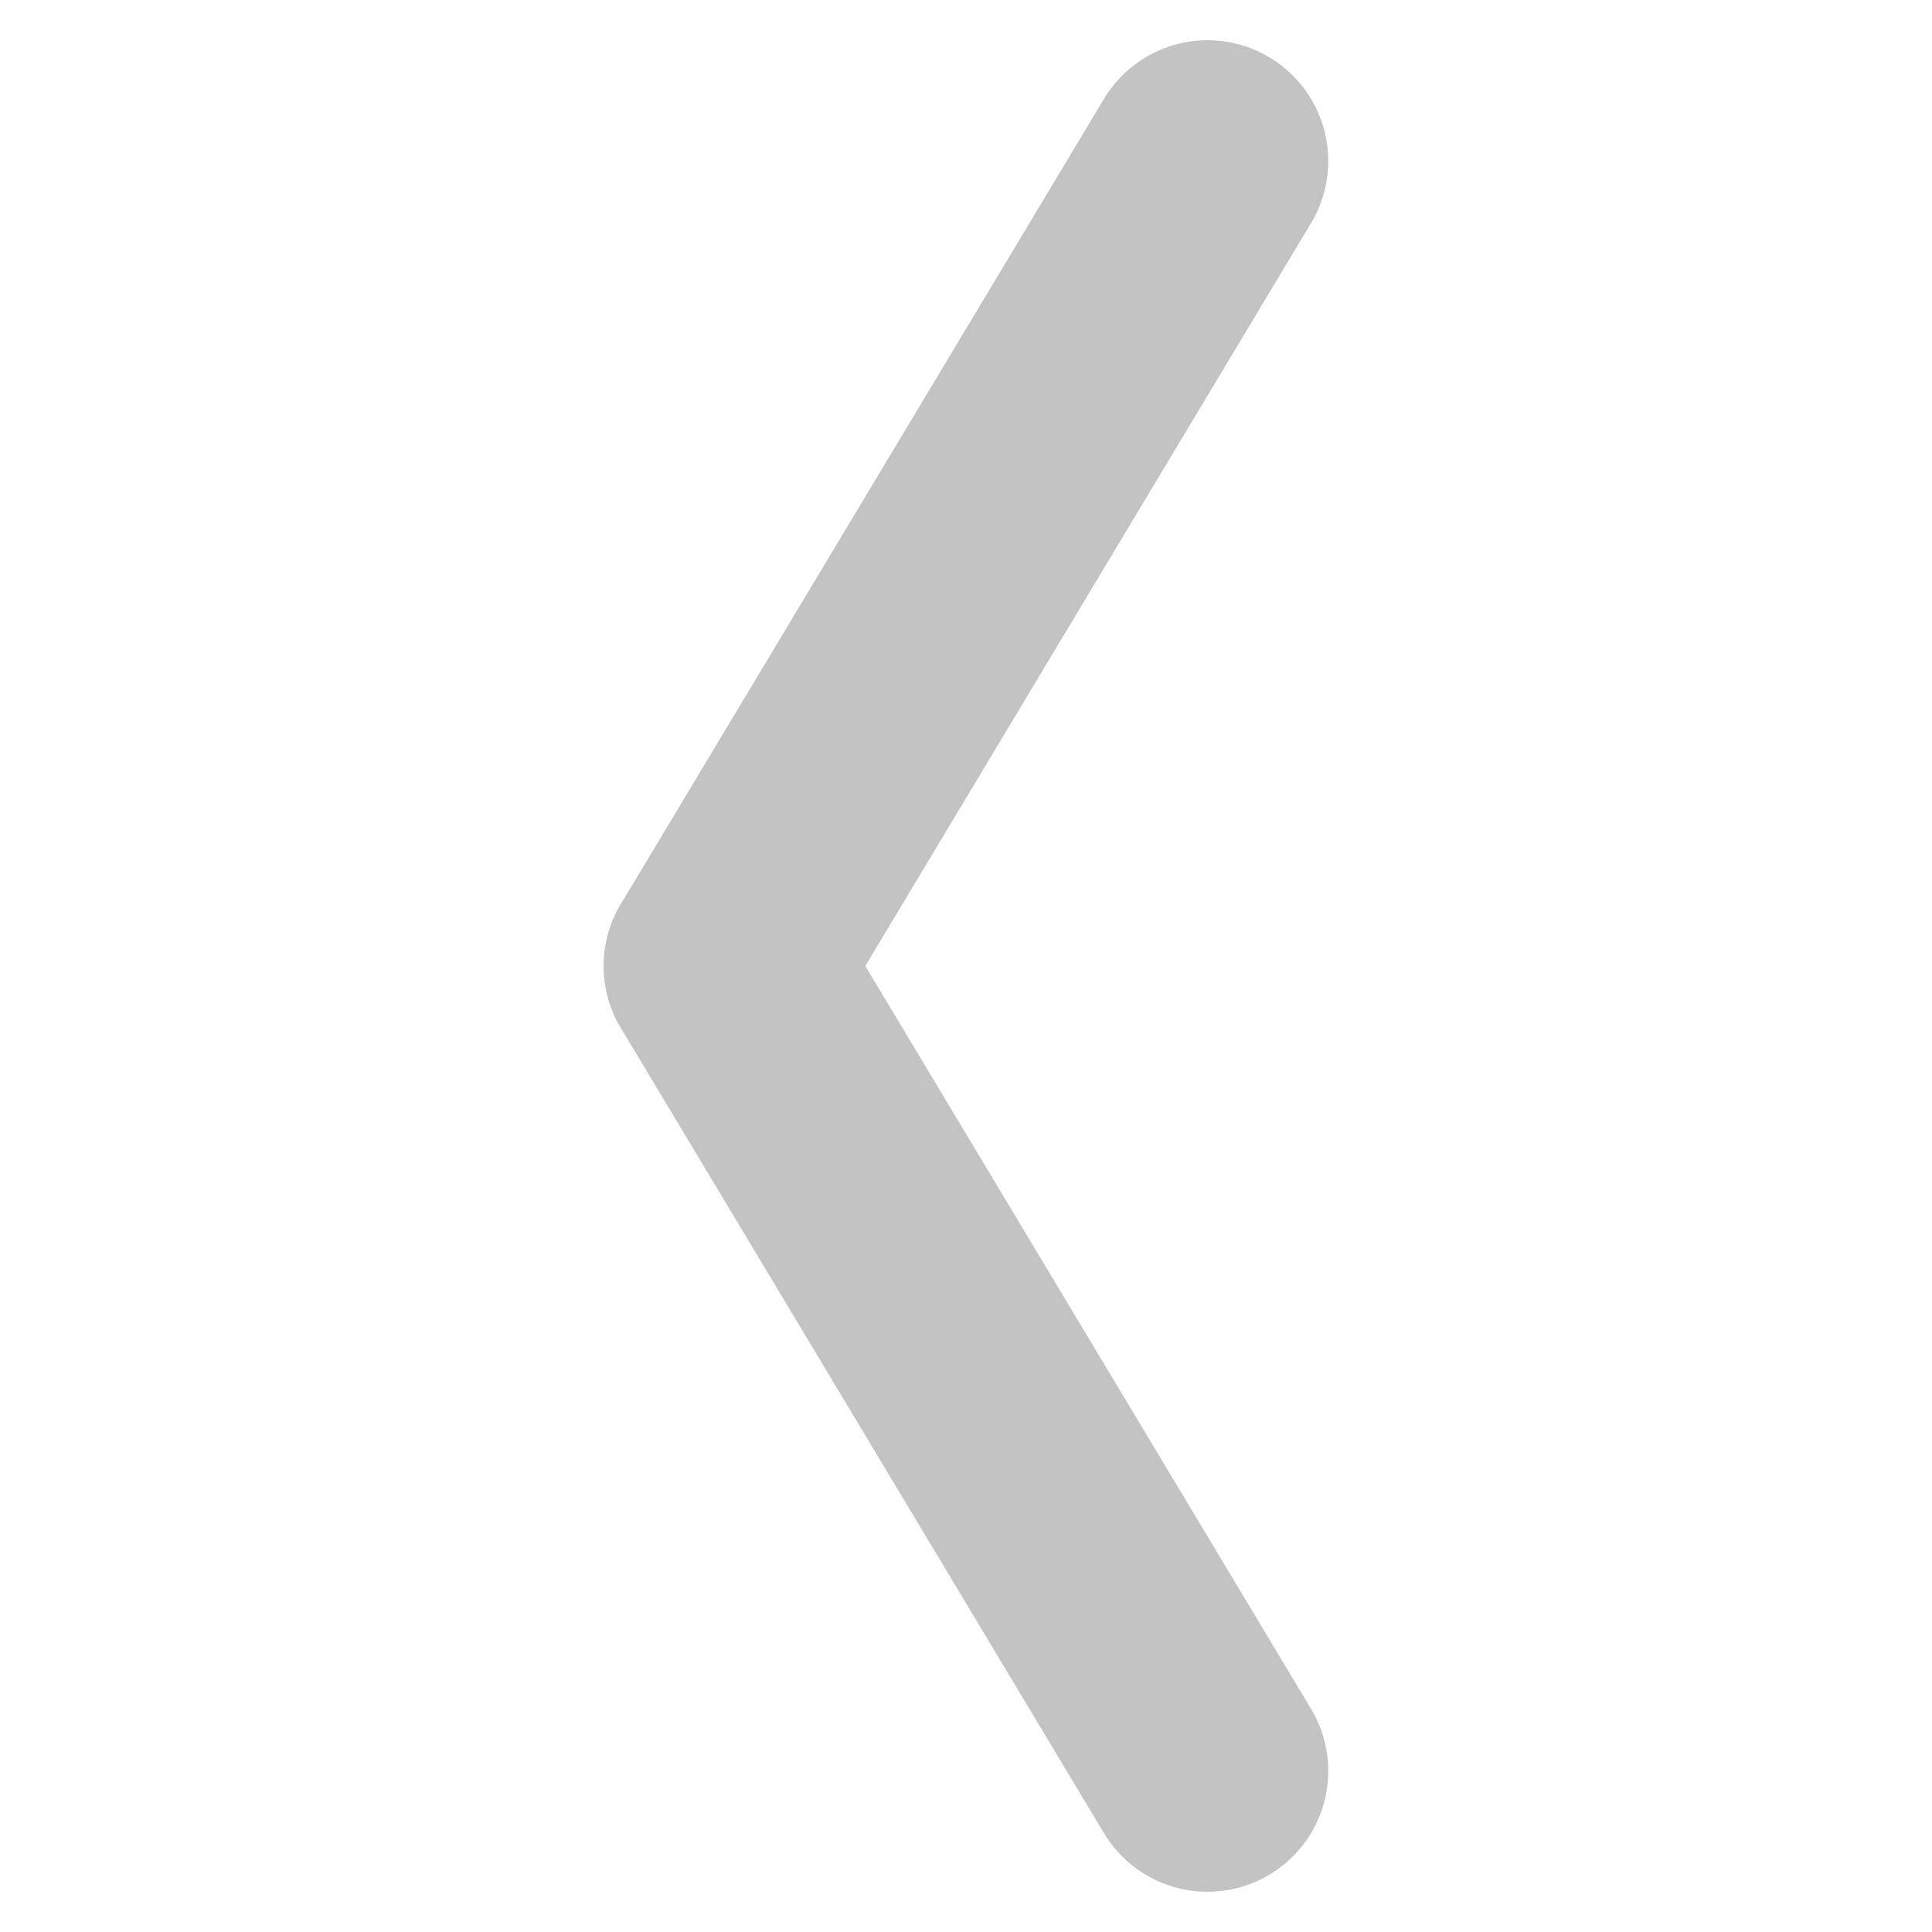
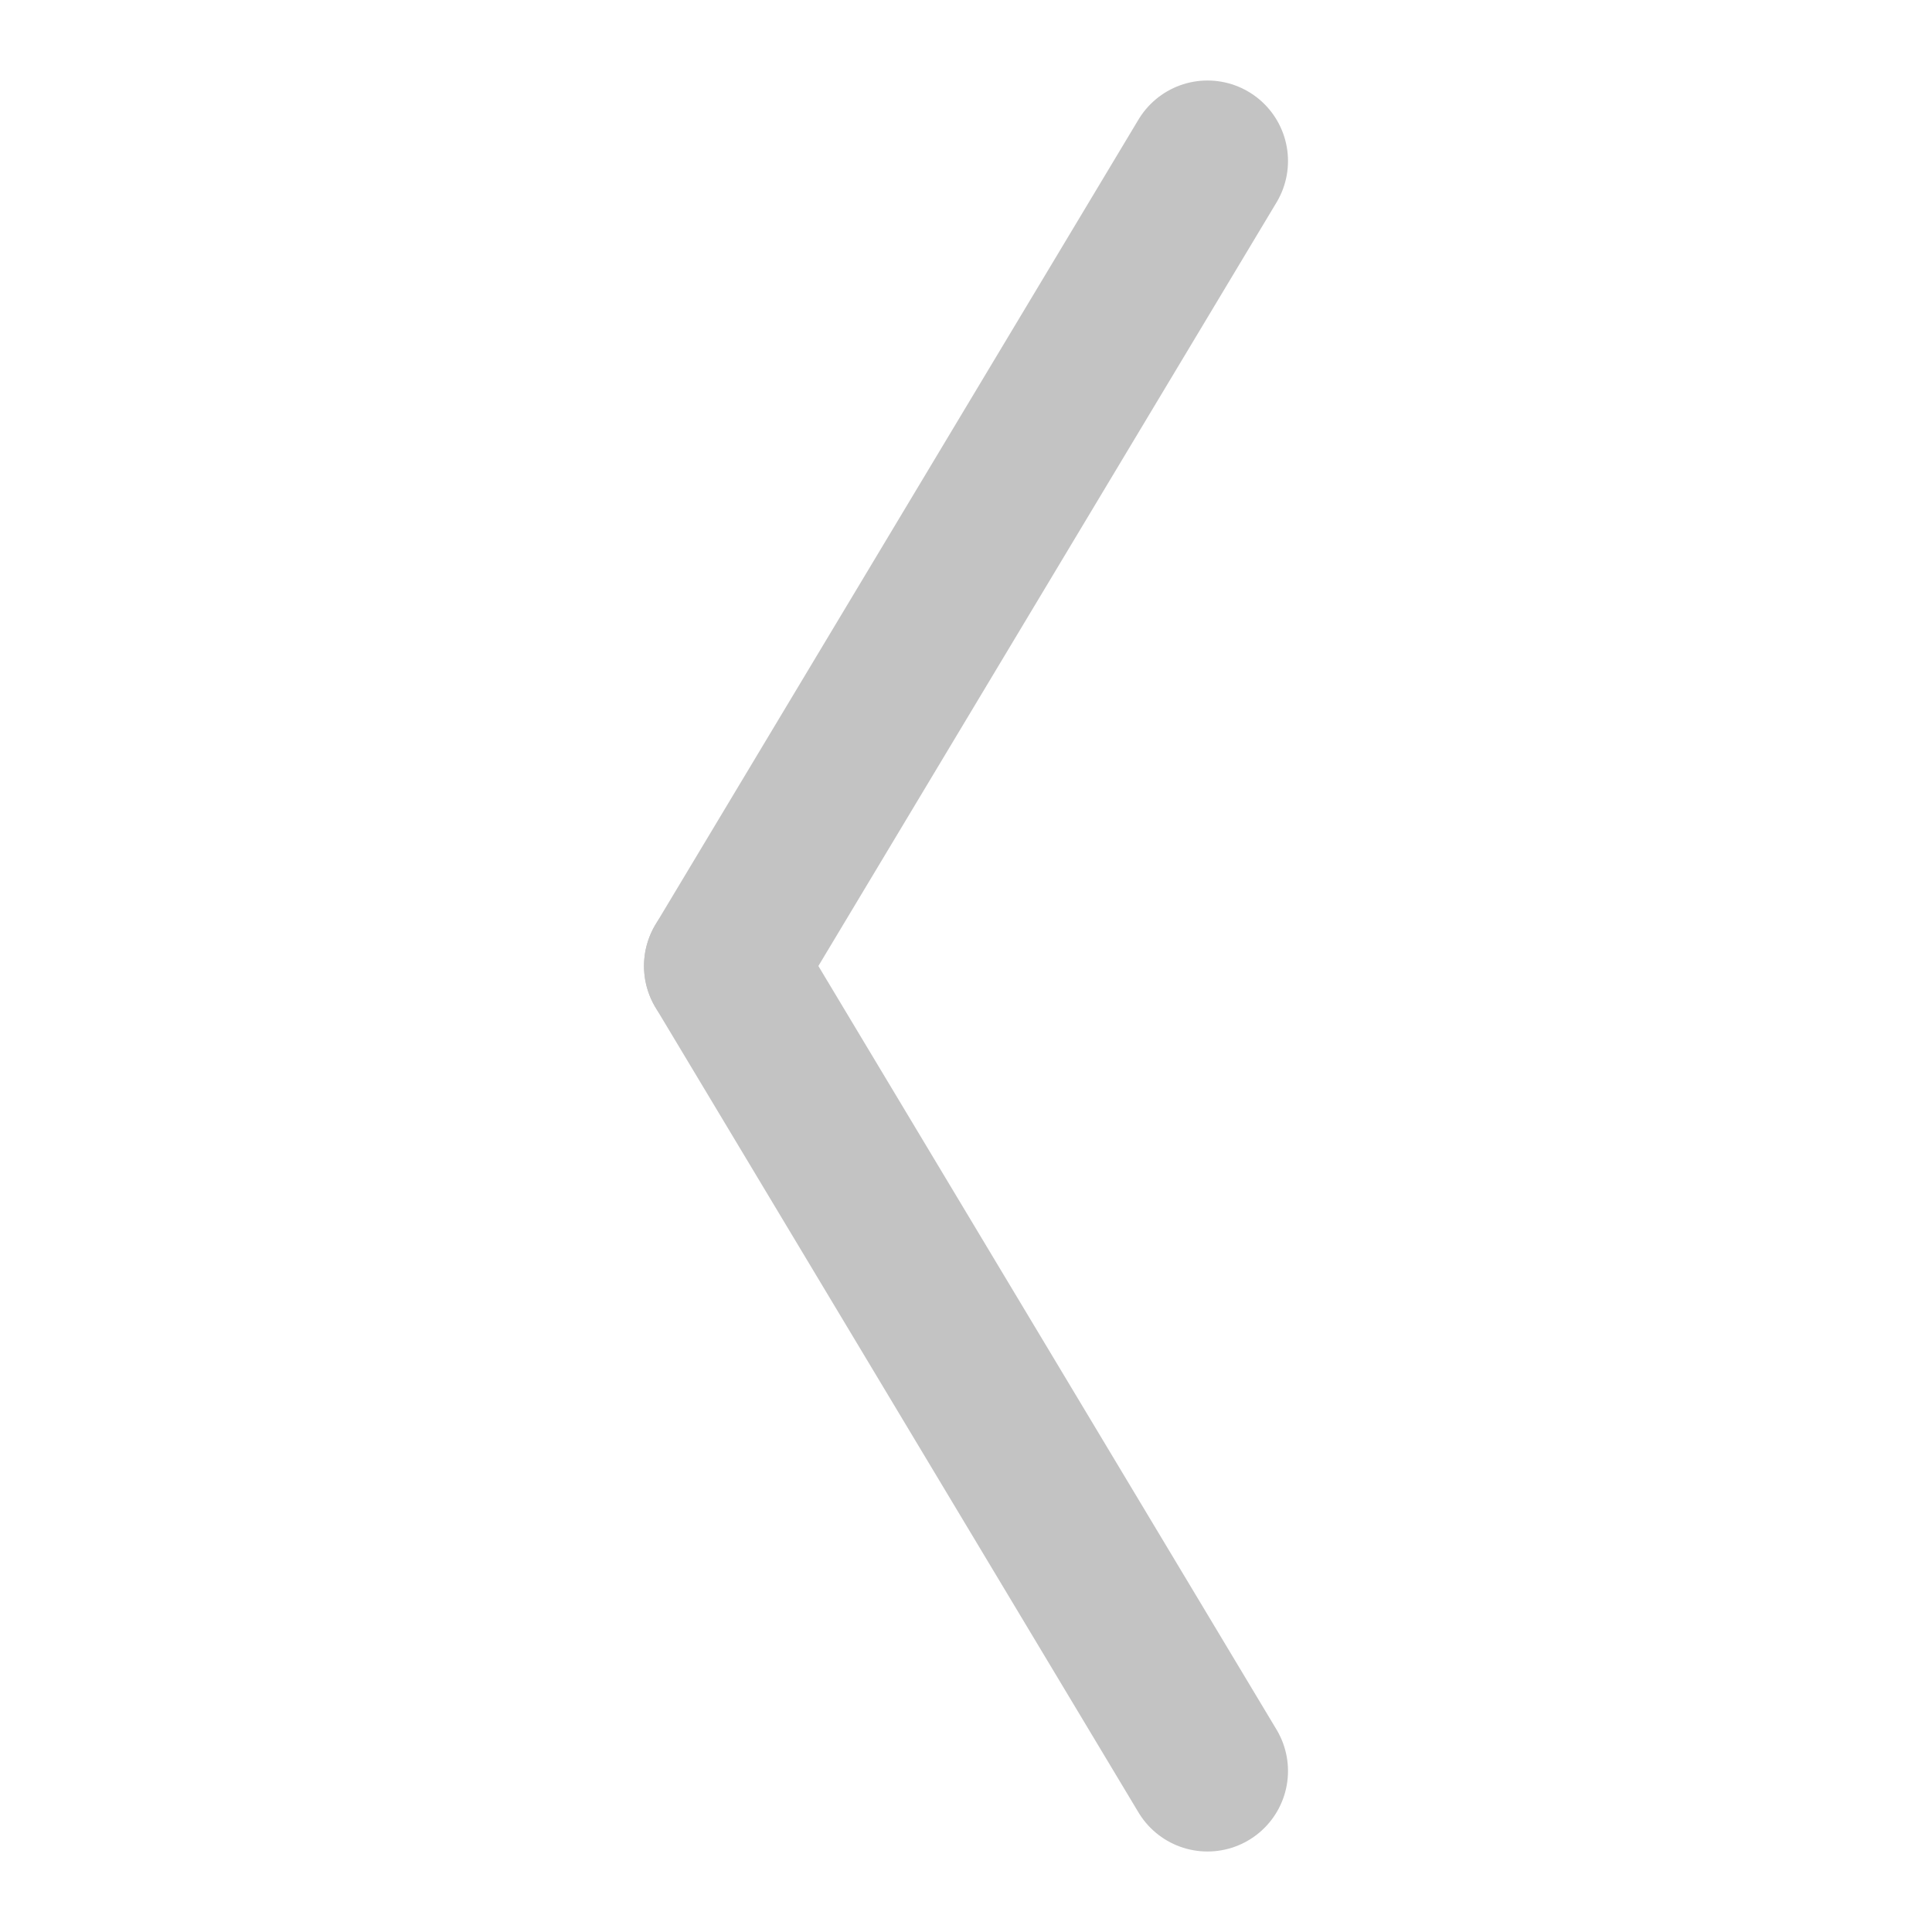
- <svg xmlns="http://www.w3.org/2000/svg" width="50" height="50" viewBox="0 0 24 24" fill="none" stroke="#c3c3c3" stroke-width="3" stroke-linecap="round" stroke-linejoin="round">
+ <svg xmlns="http://www.w3.org/2000/svg" width="50" height="50" viewBox="0 0 24 24" fill="none" stroke="#c3c3c3" stroke-width="2" stroke-linecap="round" stroke-linejoin="round">
  <line x1="15" y1="2" x2="9" y2="12" />
  <line x1="15" y1="22" x2="9" y2="12" />
</svg>
